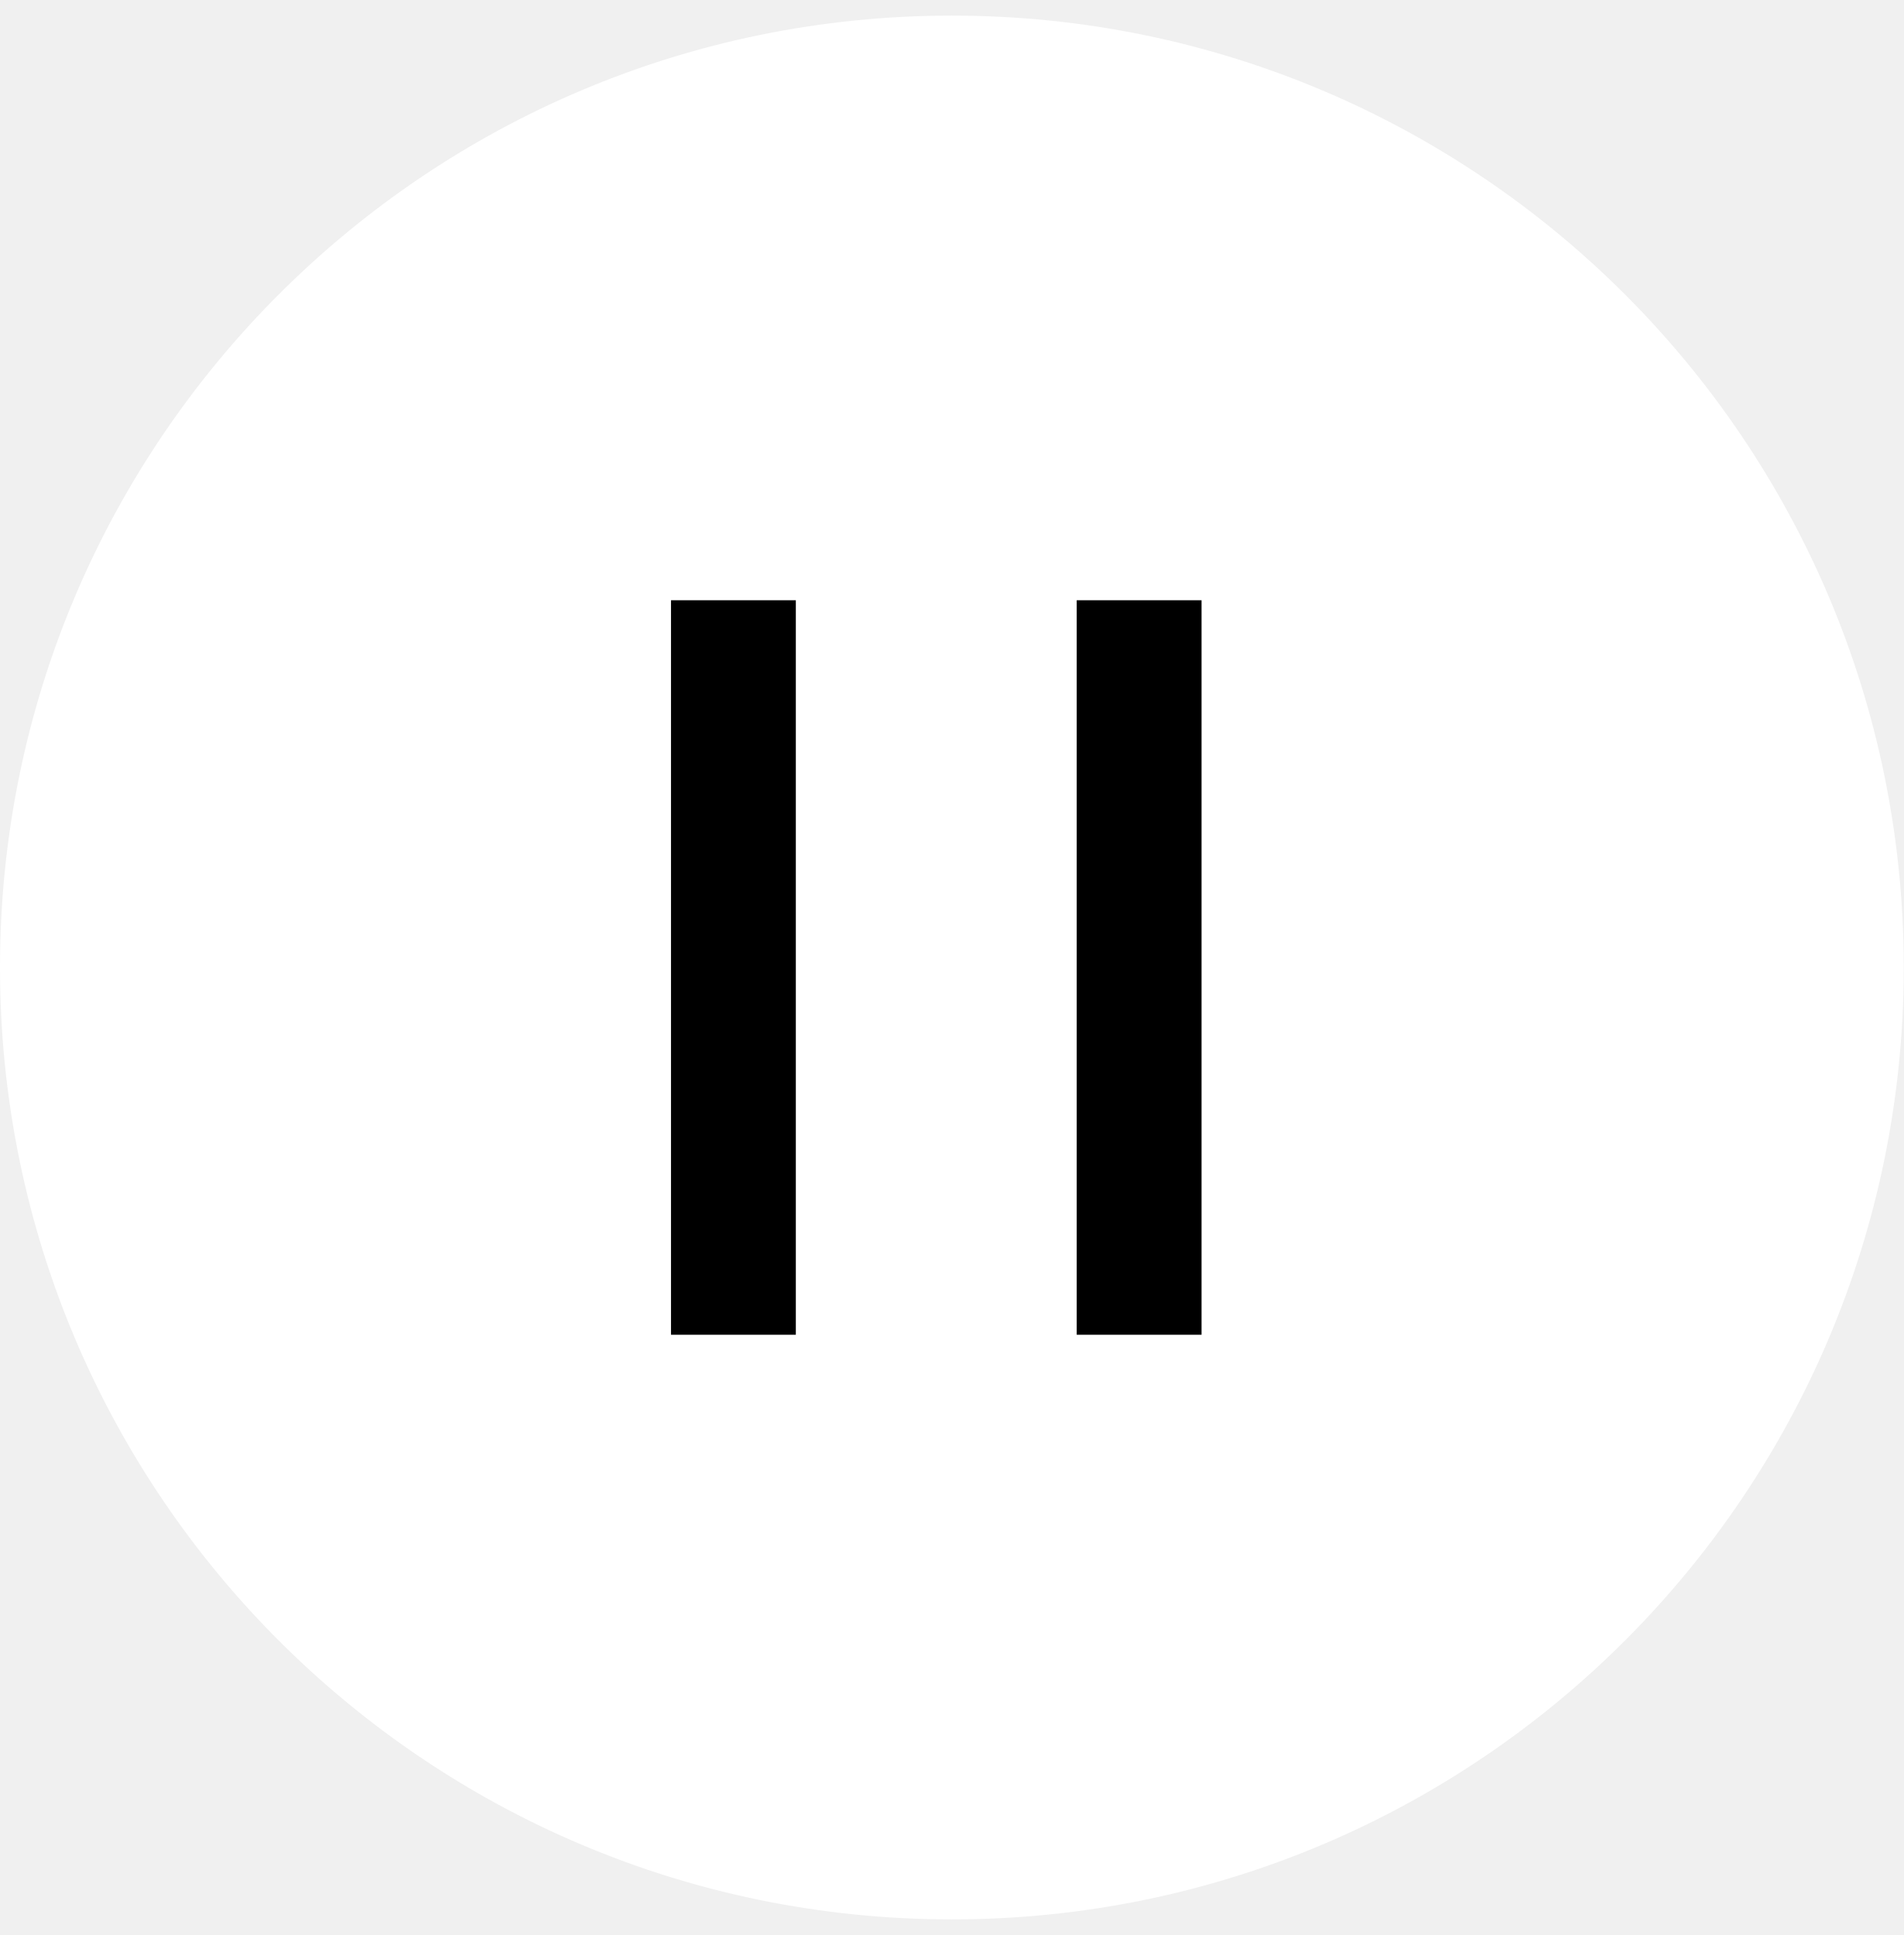
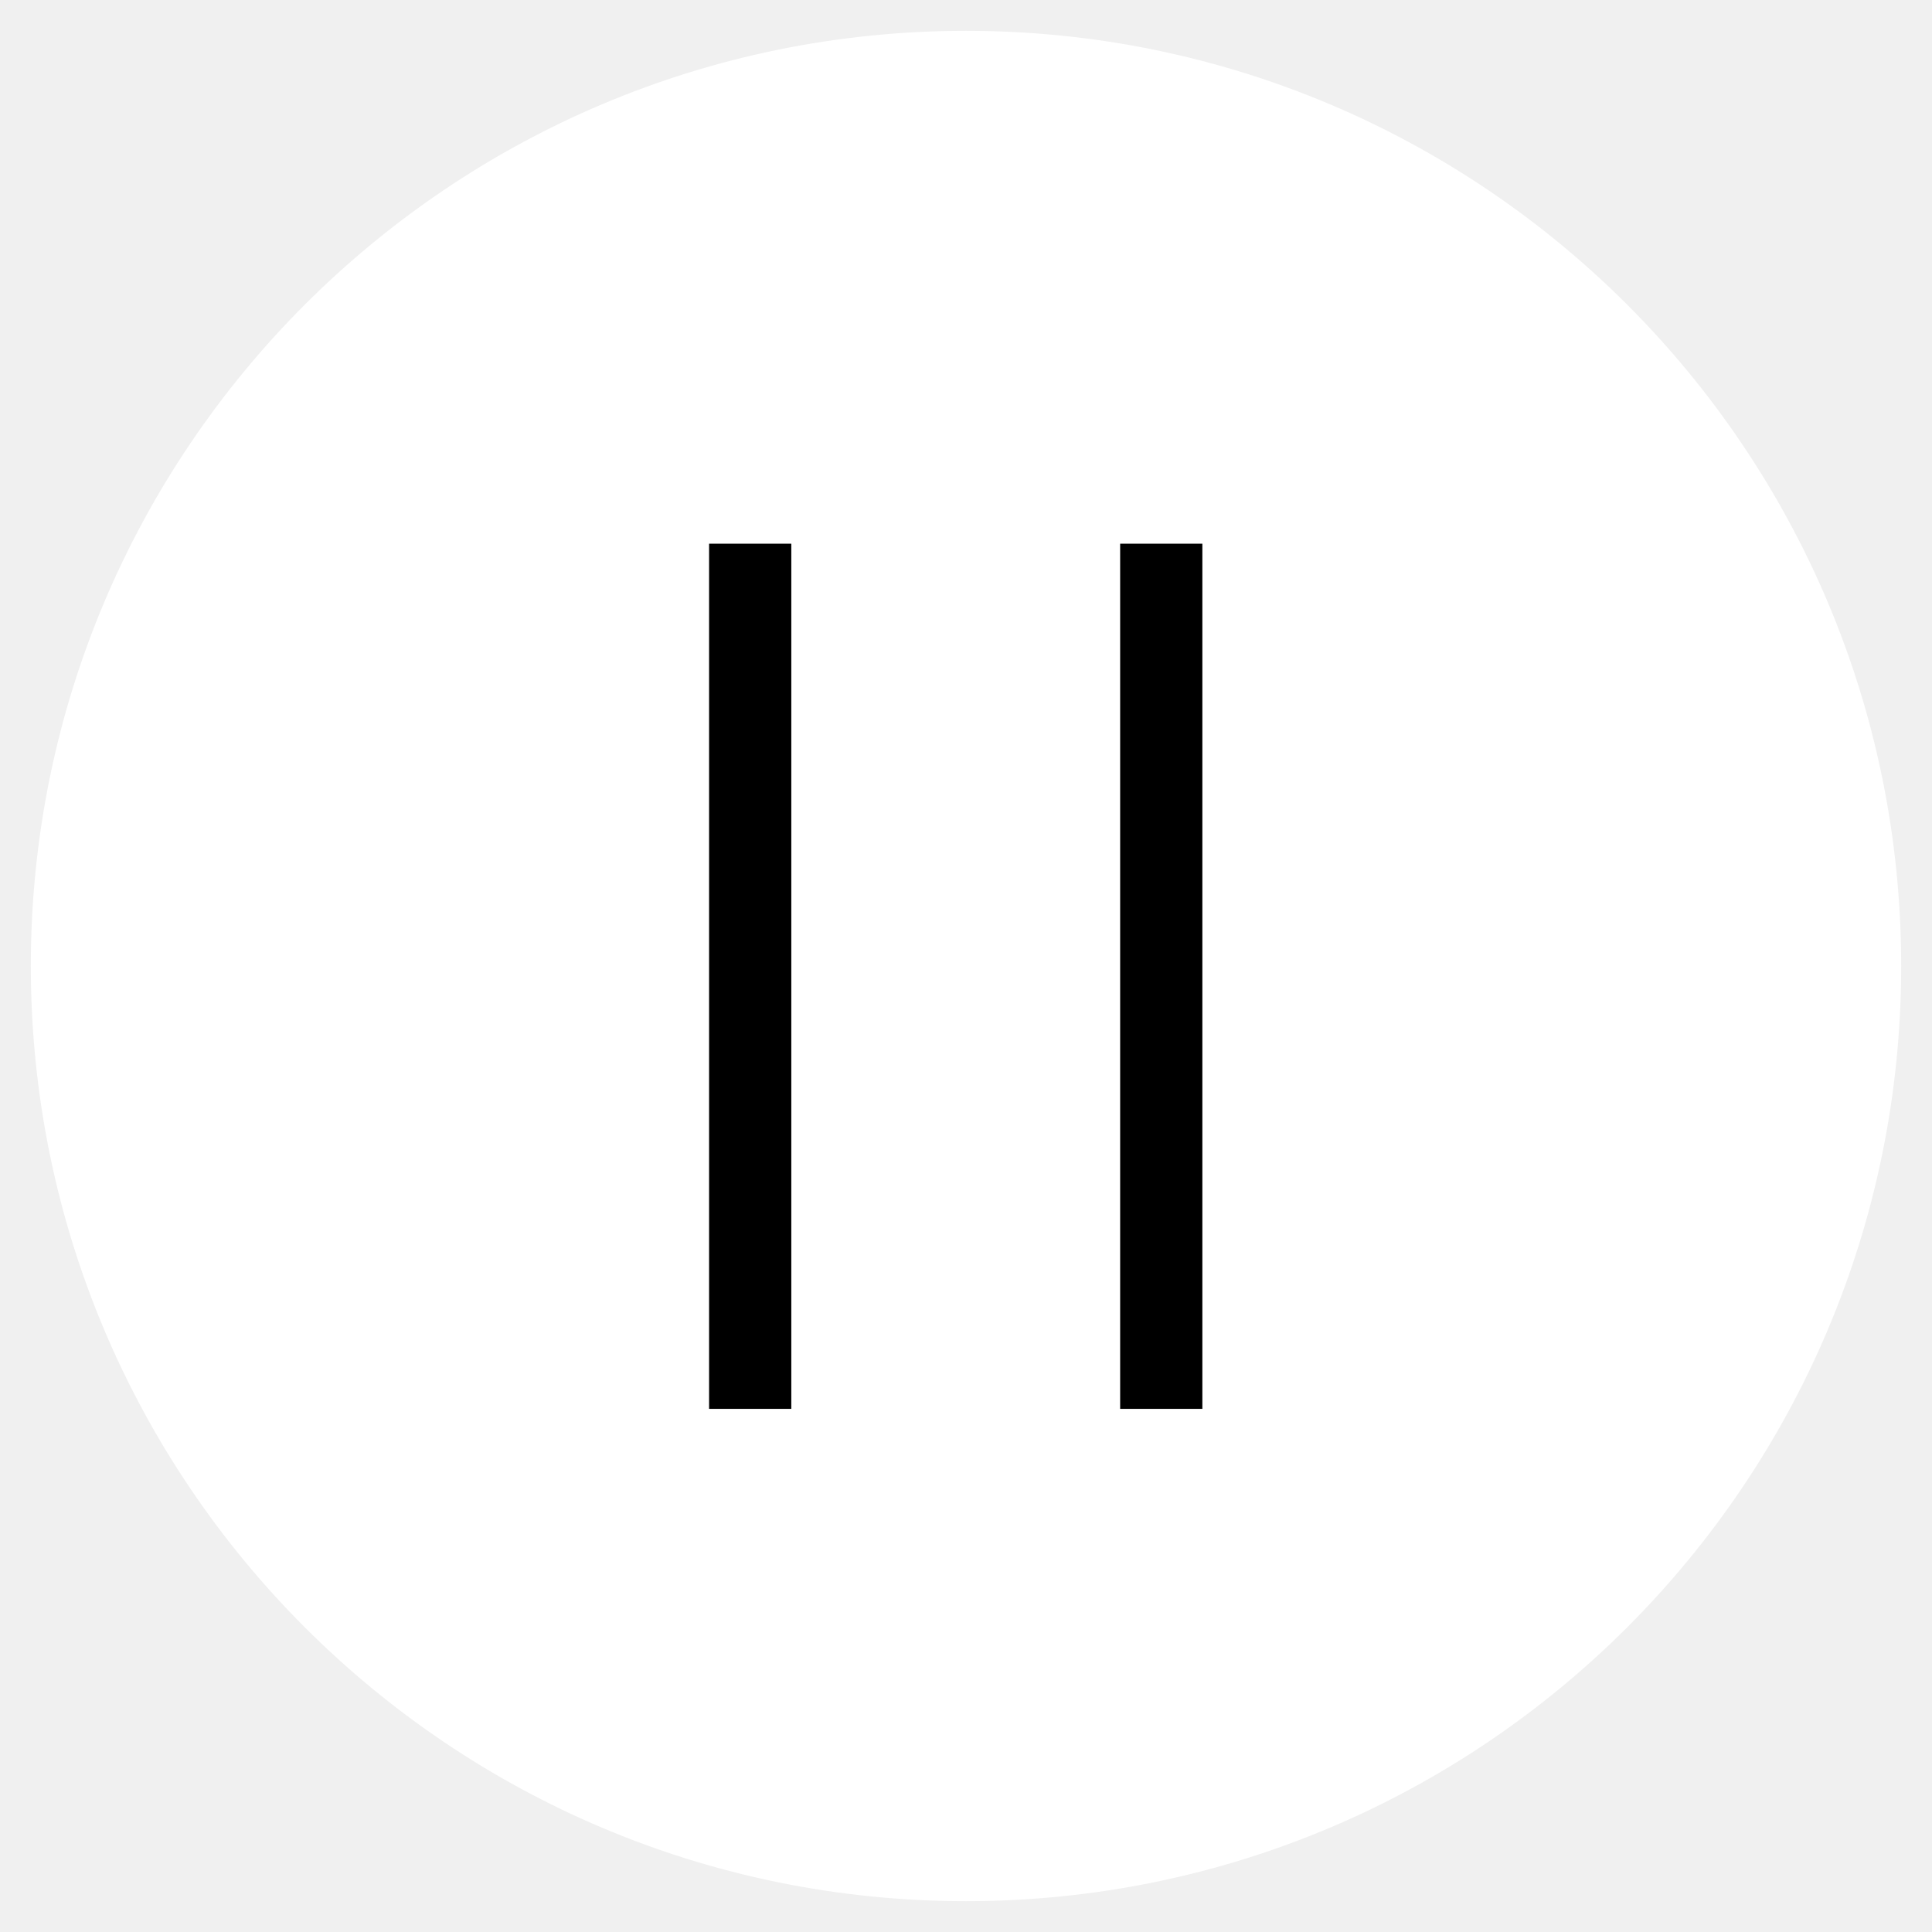
- <svg xmlns="http://www.w3.org/2000/svg" width="61px" height="62px" viewBox="0 0 61 62" version="1.1">
-   <g id="Page-1" stroke="none" stroke-width="1" fill="none" fill-rule="evenodd">
-     <g id="Desktop-HD---1680w-x-948h" transform="translate(-143, -585)">
-       <g id="Pause-Button" transform="translate(143, 586)">
-         <circle id="Oval" stroke="#FFFFFF" fill="#FFFFFF" cx="30.5" cy="30" r="30" />
-         <line x1="23.5" y1="20.233" x2="23.5" y2="39.767" id="Line" stroke="#000000" stroke-width="4" stroke-linecap="square" />
-         <line x1="36.5" y1="20.233" x2="36.5" y2="39.767" id="Line-Copy" stroke="#000000" stroke-width="4" stroke-linecap="square" />
-       </g>
-     </g>
+ <svg xmlns="http://www.w3.org/2000/svg" width="94px" height="94px" viewBox="0 0 94 94" version="1.1">
+   <g id="Pause-Button" transform="translate(2 2)">
+     <path d="M45 90C69.853 90 90 69.853 90 45C90 20.147 69.853 0 45 0C20.147 0 0 20.147 0 45C0 69.853 20.147 90 45 90Z" id="Oval" fill="#FFFFFF" stroke="#FFFFFF" stroke-width="1" />
+     <path d="M0.5 0.453L0.5 38.547" transform="translate(34 26)" id="Line" fill="none" stroke="#000000" stroke-width="4" stroke-linecap="square" />
+     <path d="M0.5 0.453L0.5 38.547" transform="translate(54 26)" id="Line-Copy" fill="none" stroke="#000000" stroke-width="4" stroke-linecap="square" />
  </g>
</svg>
